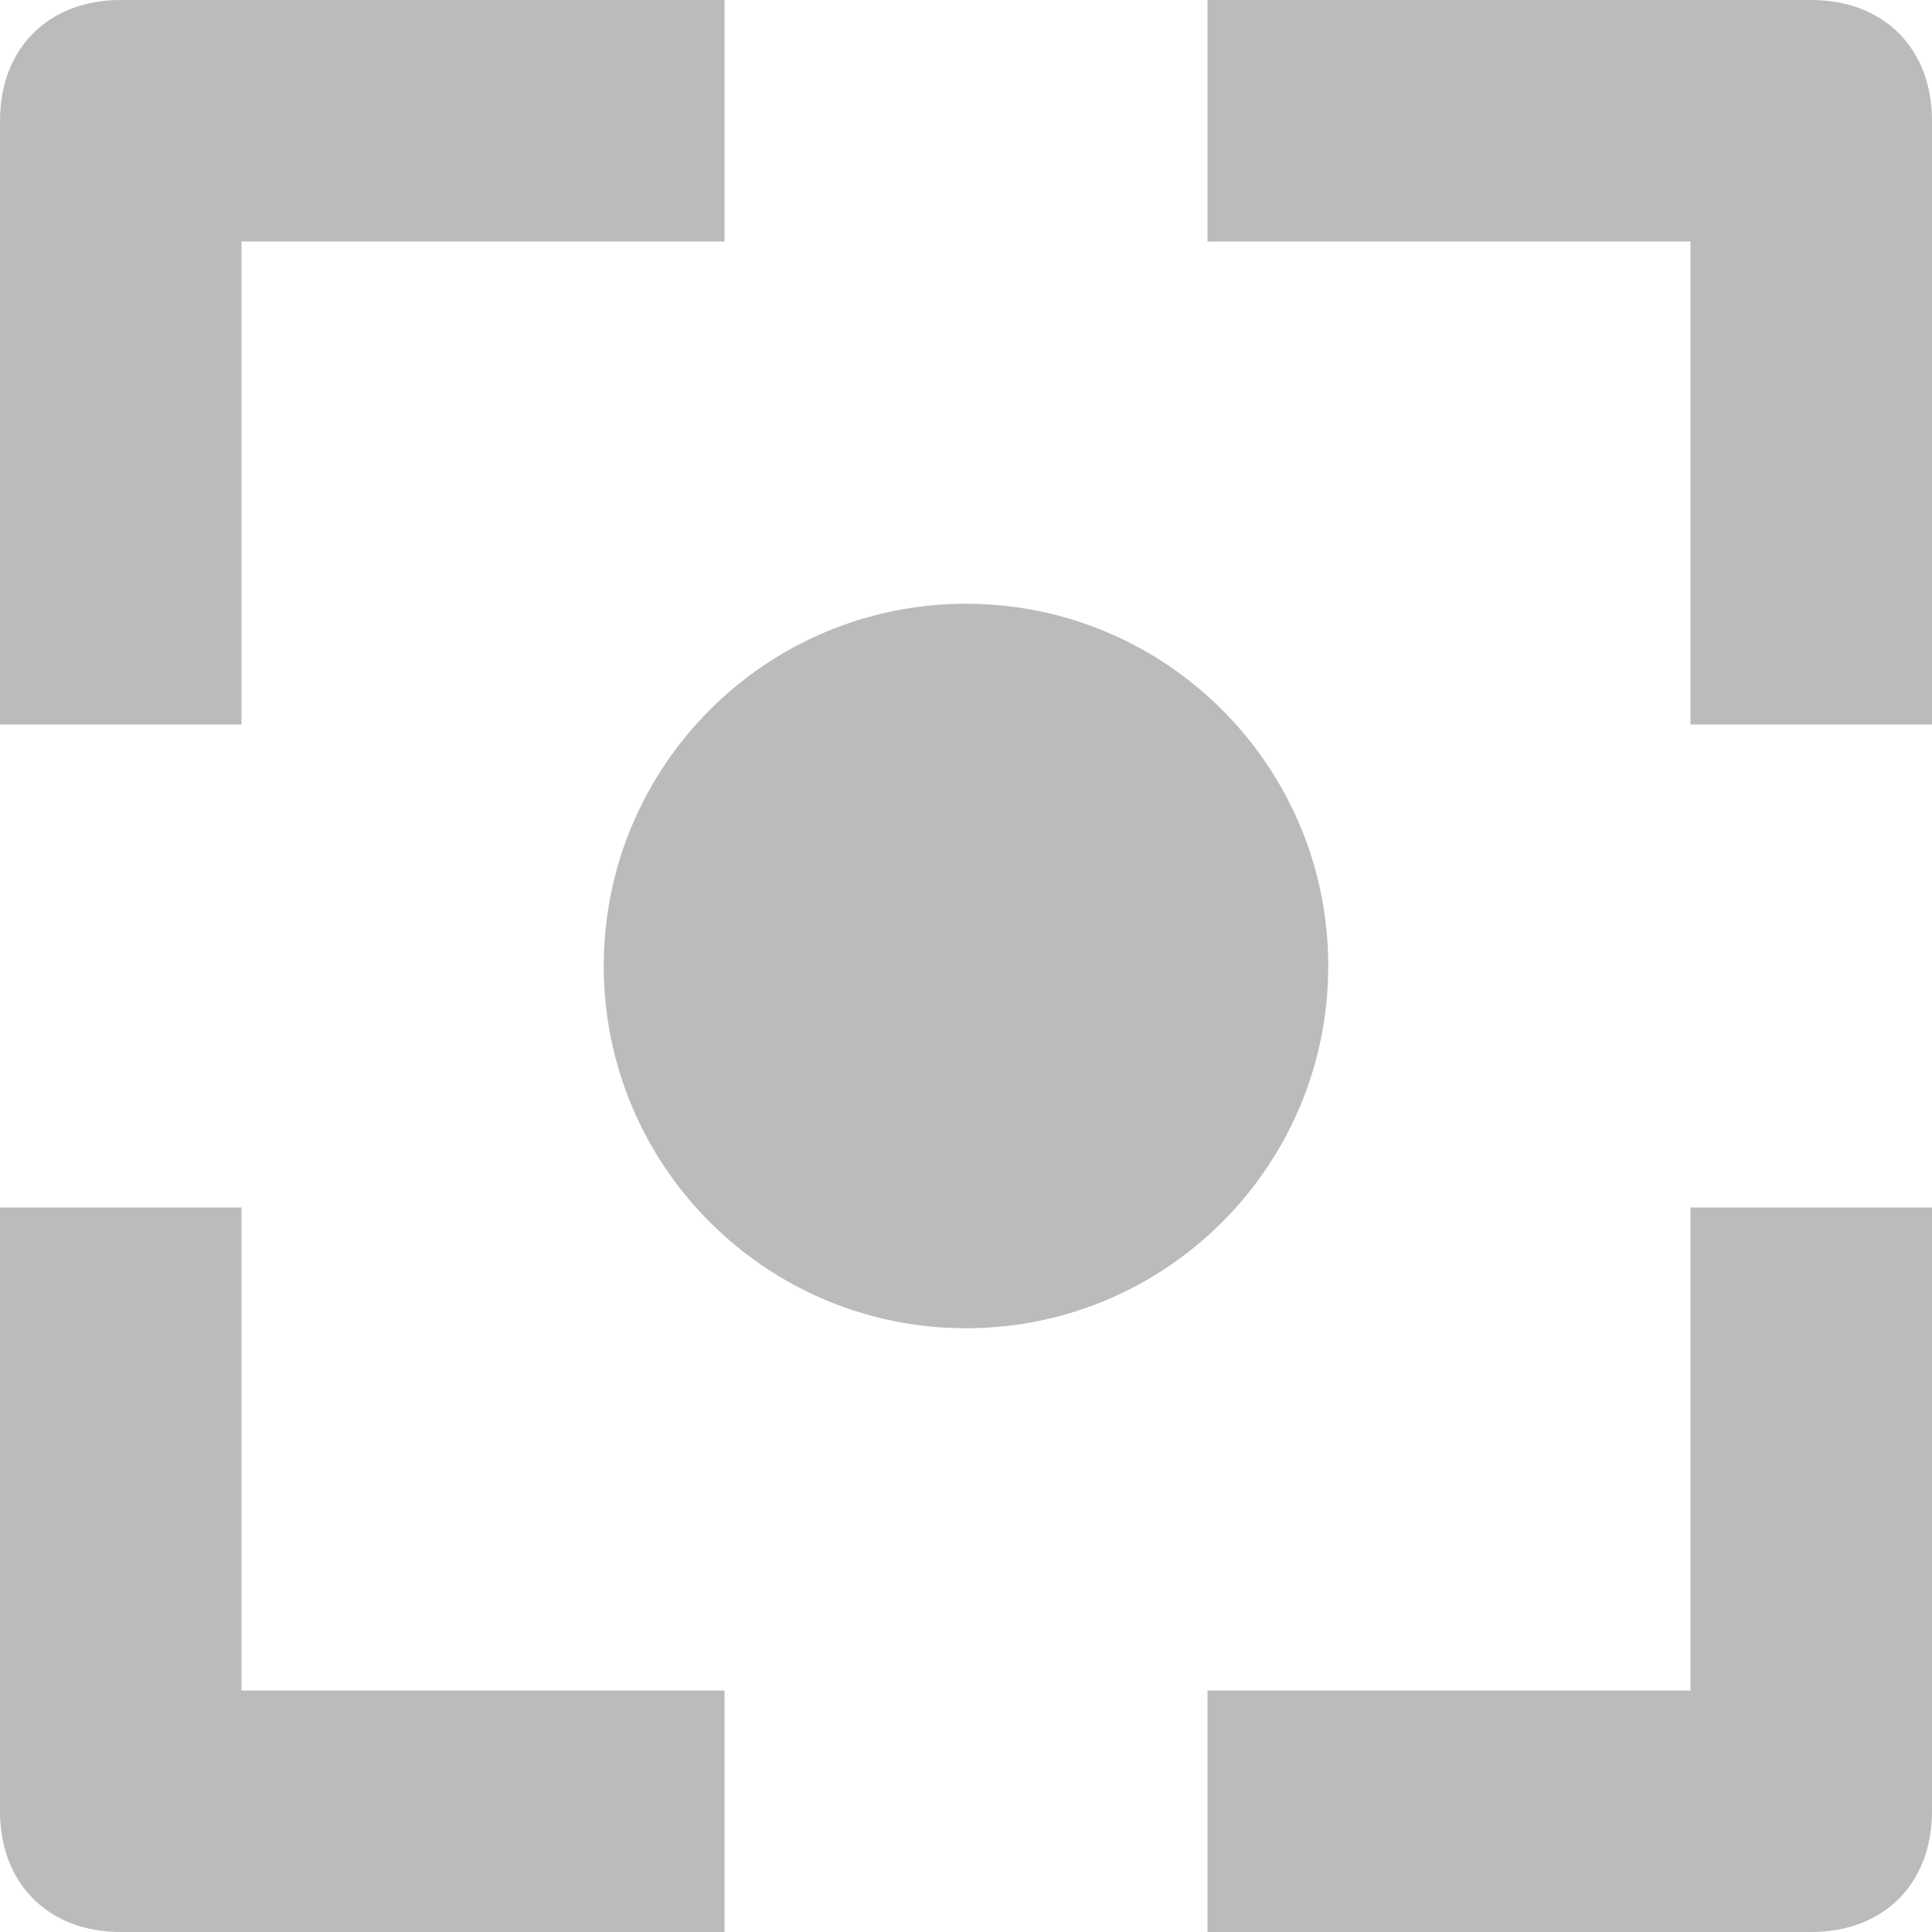
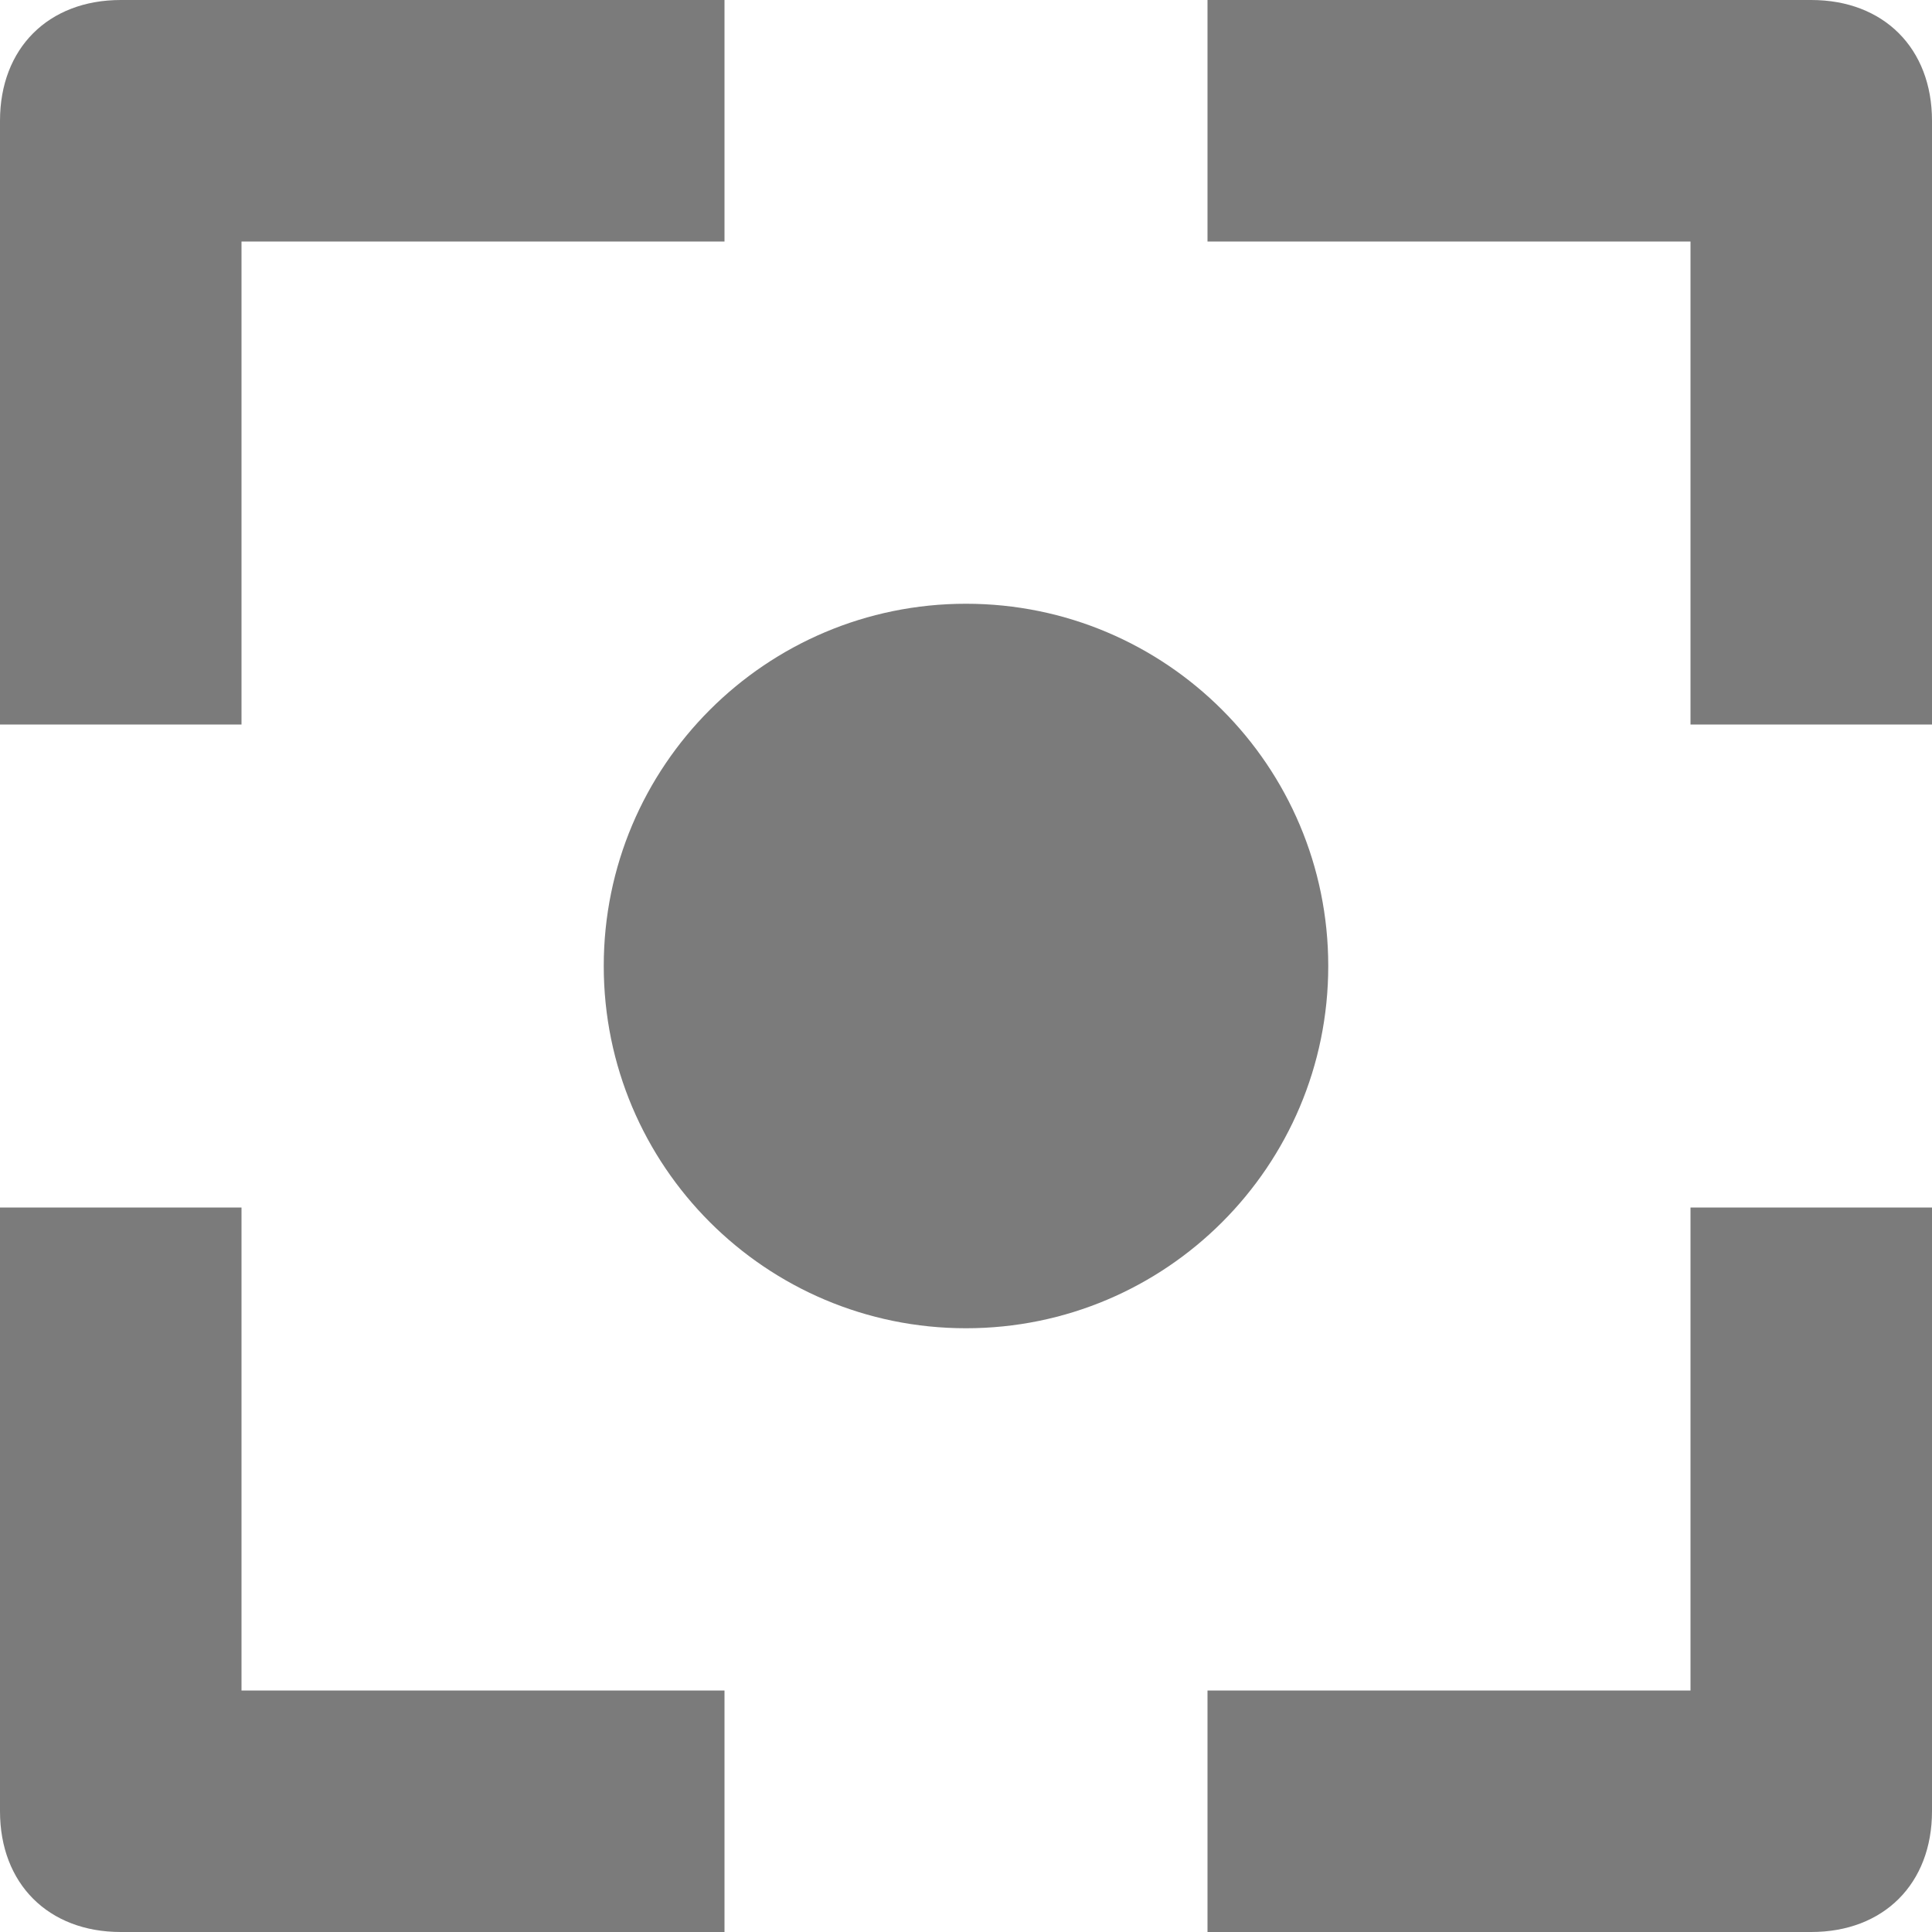
<svg xmlns="http://www.w3.org/2000/svg" class="nc-icon glyph" x="0px" y="0px" width="16px" height="16px" viewBox="0 0 16 16">
  <g>
-     <circle data-color="color-2" fill="#bbbbbb" cx="8" cy="8" r="3" />
-     <path fill="#bbbbbb" d="M2,6H0V1c0-0.6,0.4-1,1-1h5v2H2V6z" />
-     <path fill="#bbbbbb" d="M16,6h-2V2h-4V0h5c0.6,0,1,0.4,1,1V6z" />
-     <path fill="#bbbbbb" d="M15,16h-5v-2h4v-4h2v5C16,15.6,15.6,16,15,16z" />
-     <path fill="#bbbbbb" d="M6,16H1c-0.6,0-1-0.4-1-1v-5h2v4h4V16z" />
+     <circle data-color="color-2" fill="#7b7b7b" cx="8" cy="8" r="3" />
+     <path fill="#7b7b7b" d="M2,6H0V1c0-0.6,0.4-1,1-1h5v2H2V6z" />
+     <path fill="#7b7b7b" d="M16,6h-2V2h-4V0h5c0.6,0,1,0.4,1,1V6z" />
+     <path fill="#7b7b7b" d="M15,16h-5v-2h4v-4h2v5C16,15.6,15.6,16,15,16z" />
+     <path fill="#7b7b7b" d="M6,16H1c-0.6,0-1-0.4-1-1v-5h2v4h4V16z" />
  </g>
</svg>
